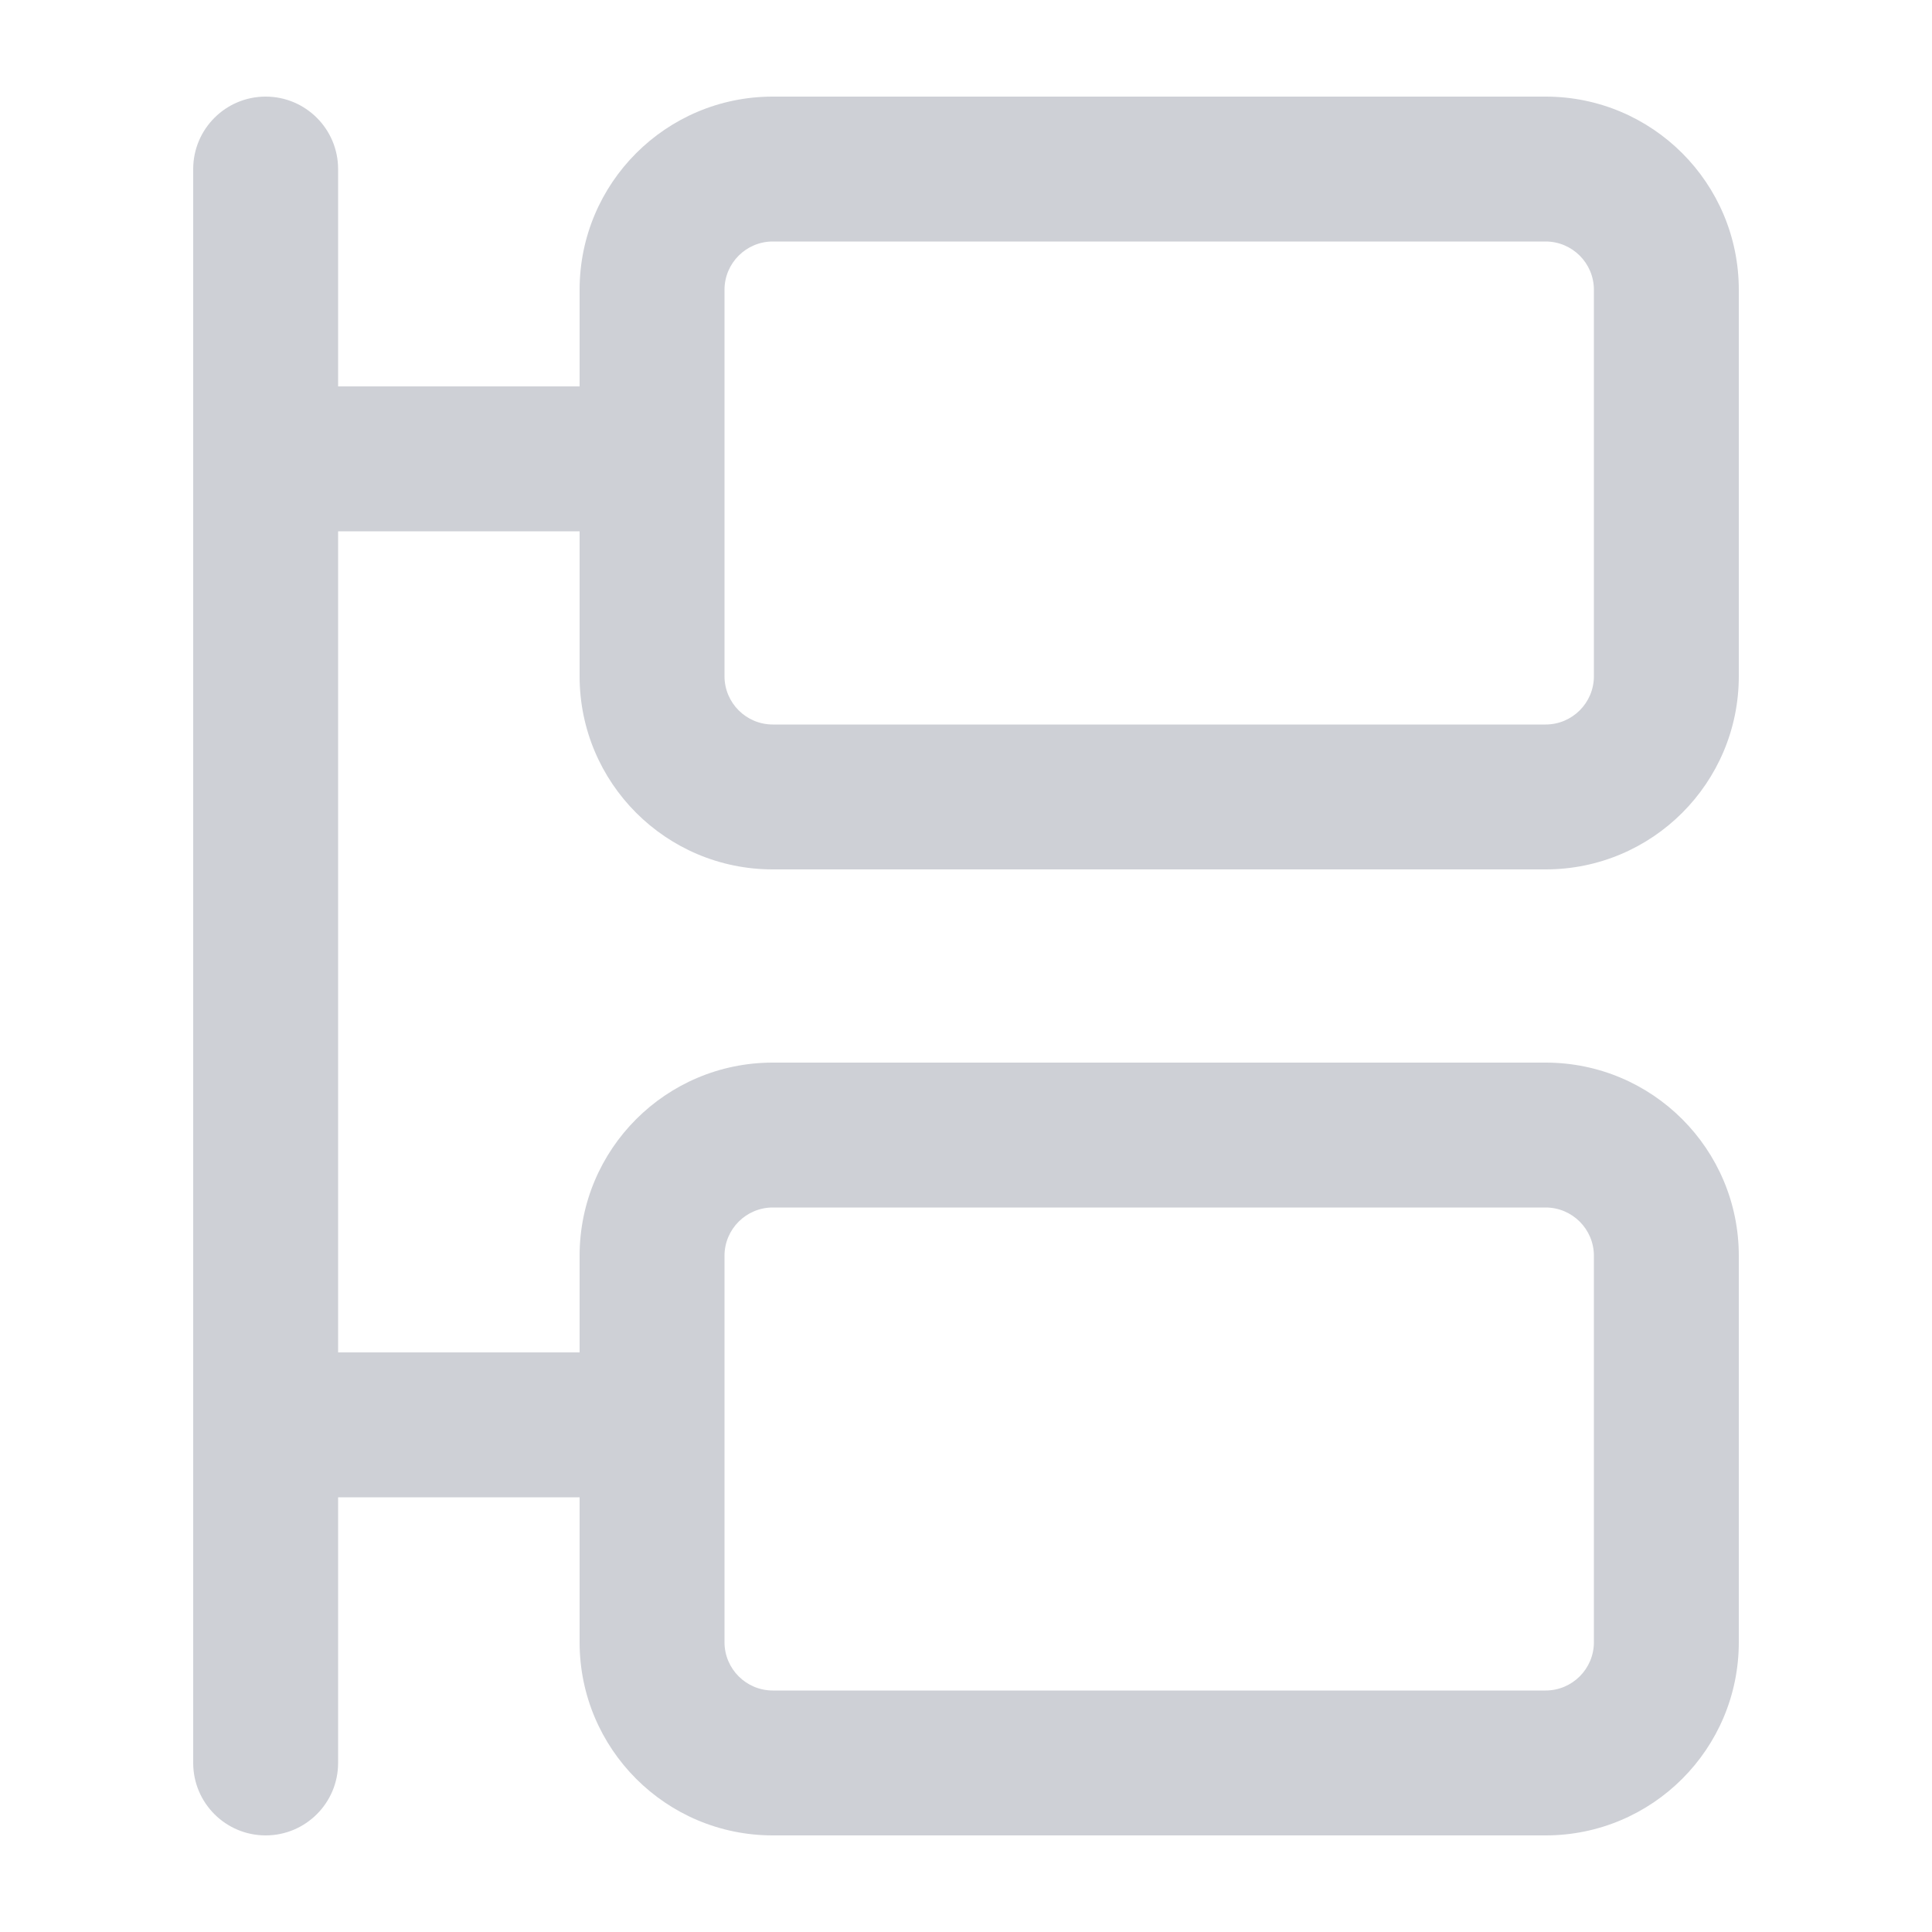
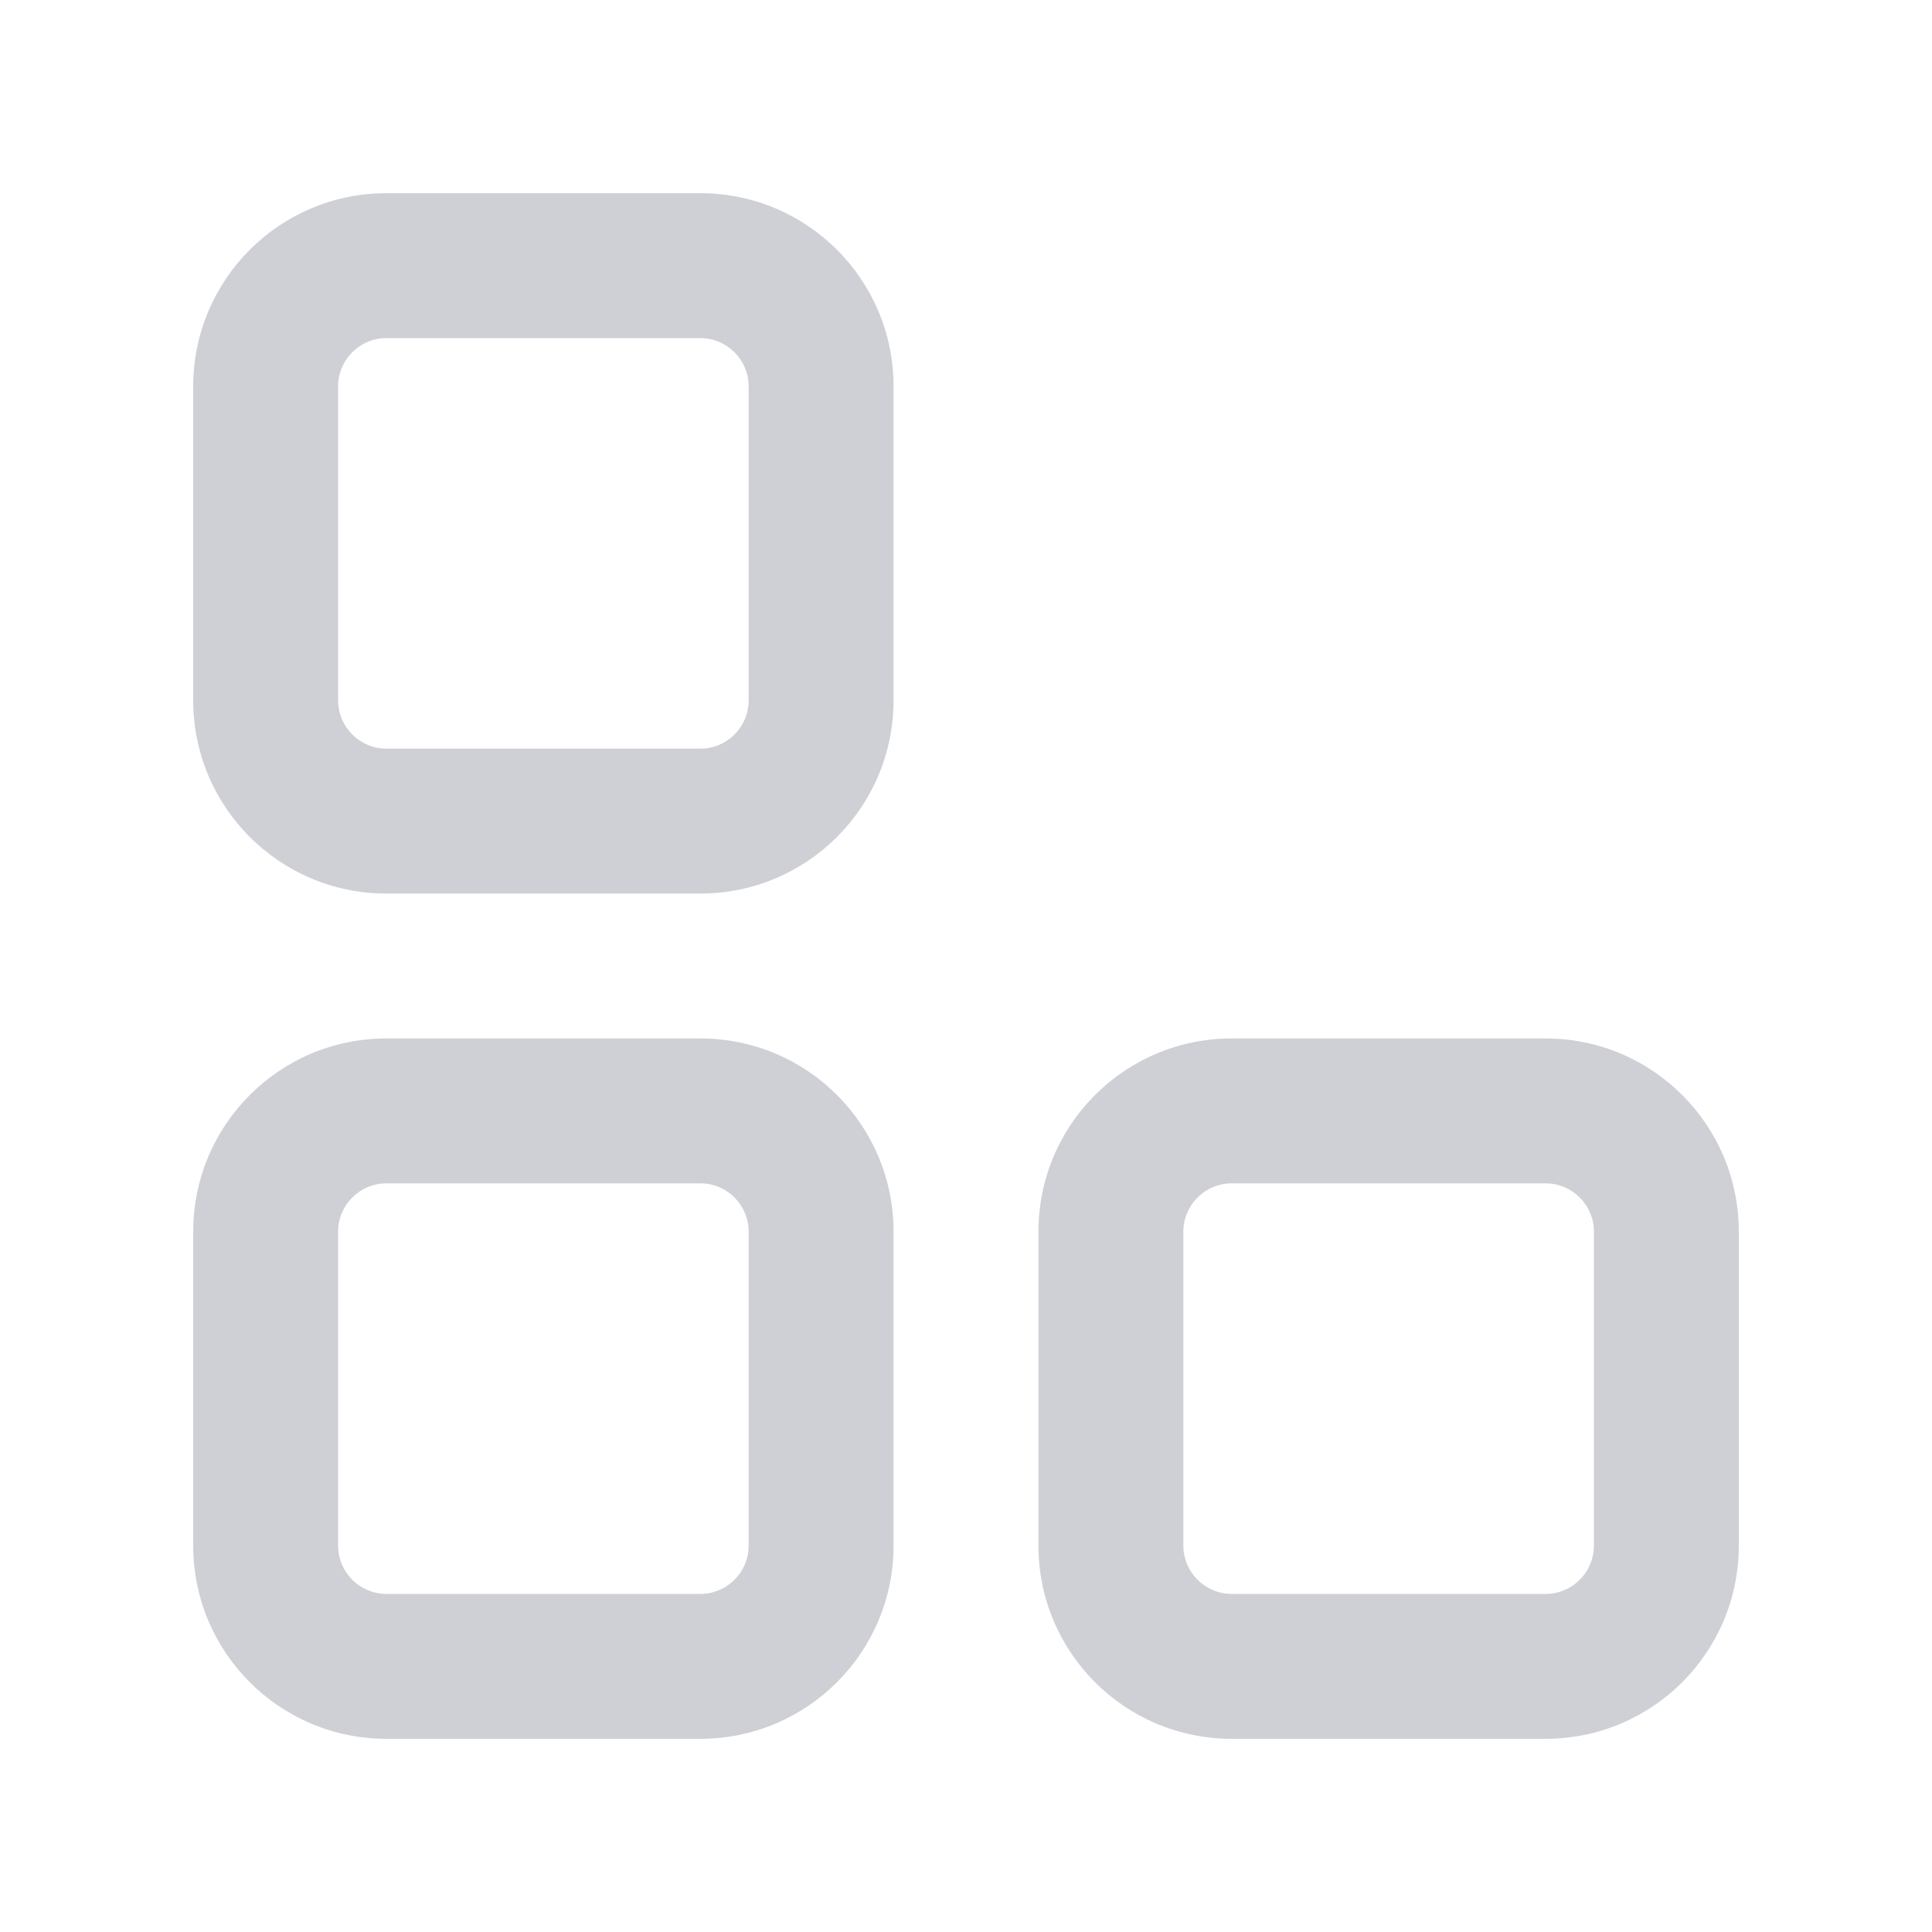
<svg xmlns="http://www.w3.org/2000/svg" width="20" height="20" viewBox="0 0 20 20" fill="none">
-   <path fill-rule="evenodd" clip-rule="evenodd" d="M2.75 1C3.164 1 3.5 1.336 3.5 1.75V4H6V3C6 1.895 6.895 1 8 1H16C17.105 1 18 1.895 18 3V7C18 8.105 17.105 9 16 9H8C6.895 9 6 8.105 6 7V5.5H3.5V14H6V13C6 11.895 6.895 11 8 11H16C17.105 11 18 11.895 18 13V17C18 18.105 17.105 19 16 19H8C6.895 19 6 18.105 6 17V15.5H3.5V18.25C3.5 18.664 3.164 19 2.75 19C2.336 19 2 18.664 2 18.25V1.75C2 1.336 2.336 1 2.75 1ZM16 12.5H8C7.724 12.5 7.5 12.724 7.5 13V17C7.5 17.276 7.724 17.5 8 17.5H16C16.276 17.5 16.5 17.276 16.5 17V13C16.5 12.724 16.276 12.5 16 12.5ZM8 2.5H16C16.276 2.5 16.5 2.724 16.5 3V7C16.5 7.276 16.276 7.5 16 7.5H8C7.724 7.5 7.5 7.276 7.5 7V3C7.5 2.724 7.724 2.5 8 2.5Z" fill="#CED0D6" />
+   <path fill-rule="evenodd" clip-rule="evenodd" d="M7.25 3.5H4C3.724 3.5 3.5 3.724 3.5 4V7.25C3.5 7.526 3.724 7.75 4 7.75H7.25C7.526 7.75 7.75 7.526 7.75 7.25V4C7.75 3.724 7.526 3.5 7.25 3.5ZM4 2C2.895 2 2 2.895 2 4V7.25C2 8.355 2.895 9.25 4 9.25H7.25C8.355 9.25 9.25 8.355 9.25 7.25V4C9.25 2.895 8.355 2 7.25 2H4ZM7.25 12.25H4C3.724 12.25 3.5 12.474 3.5 12.75V16C3.5 16.276 3.724 16.5 4 16.5H7.25C7.526 16.5 7.75 16.276 7.75 16V12.75C7.75 12.474 7.526 12.25 7.25 12.25ZM4 10.75C2.895 10.75 2 11.645 2 12.75V16C2 17.105 2.895 18 4 18H7.25C8.355 18 9.25 17.105 9.25 16V12.75C9.25 11.645 8.355 10.75 7.25 10.75H4ZM12.75 12.25H16C16.276 12.25 16.5 12.474 16.5 12.75V16C16.5 16.276 16.276 16.5 16 16.5H12.75C12.474 16.5 12.25 16.276 12.25 16V12.75C12.25 12.474 12.474 12.25 12.75 12.25ZM10.75 12.75C10.75 11.645 11.645 10.75 12.75 10.75H16C17.105 10.75 18 11.645 18 12.75V16C18 17.105 17.105 18 16 18H12.75C11.645 18 10.75 17.105 10.75 16V12.75Z" fill="#CED0D6" />
</svg>
